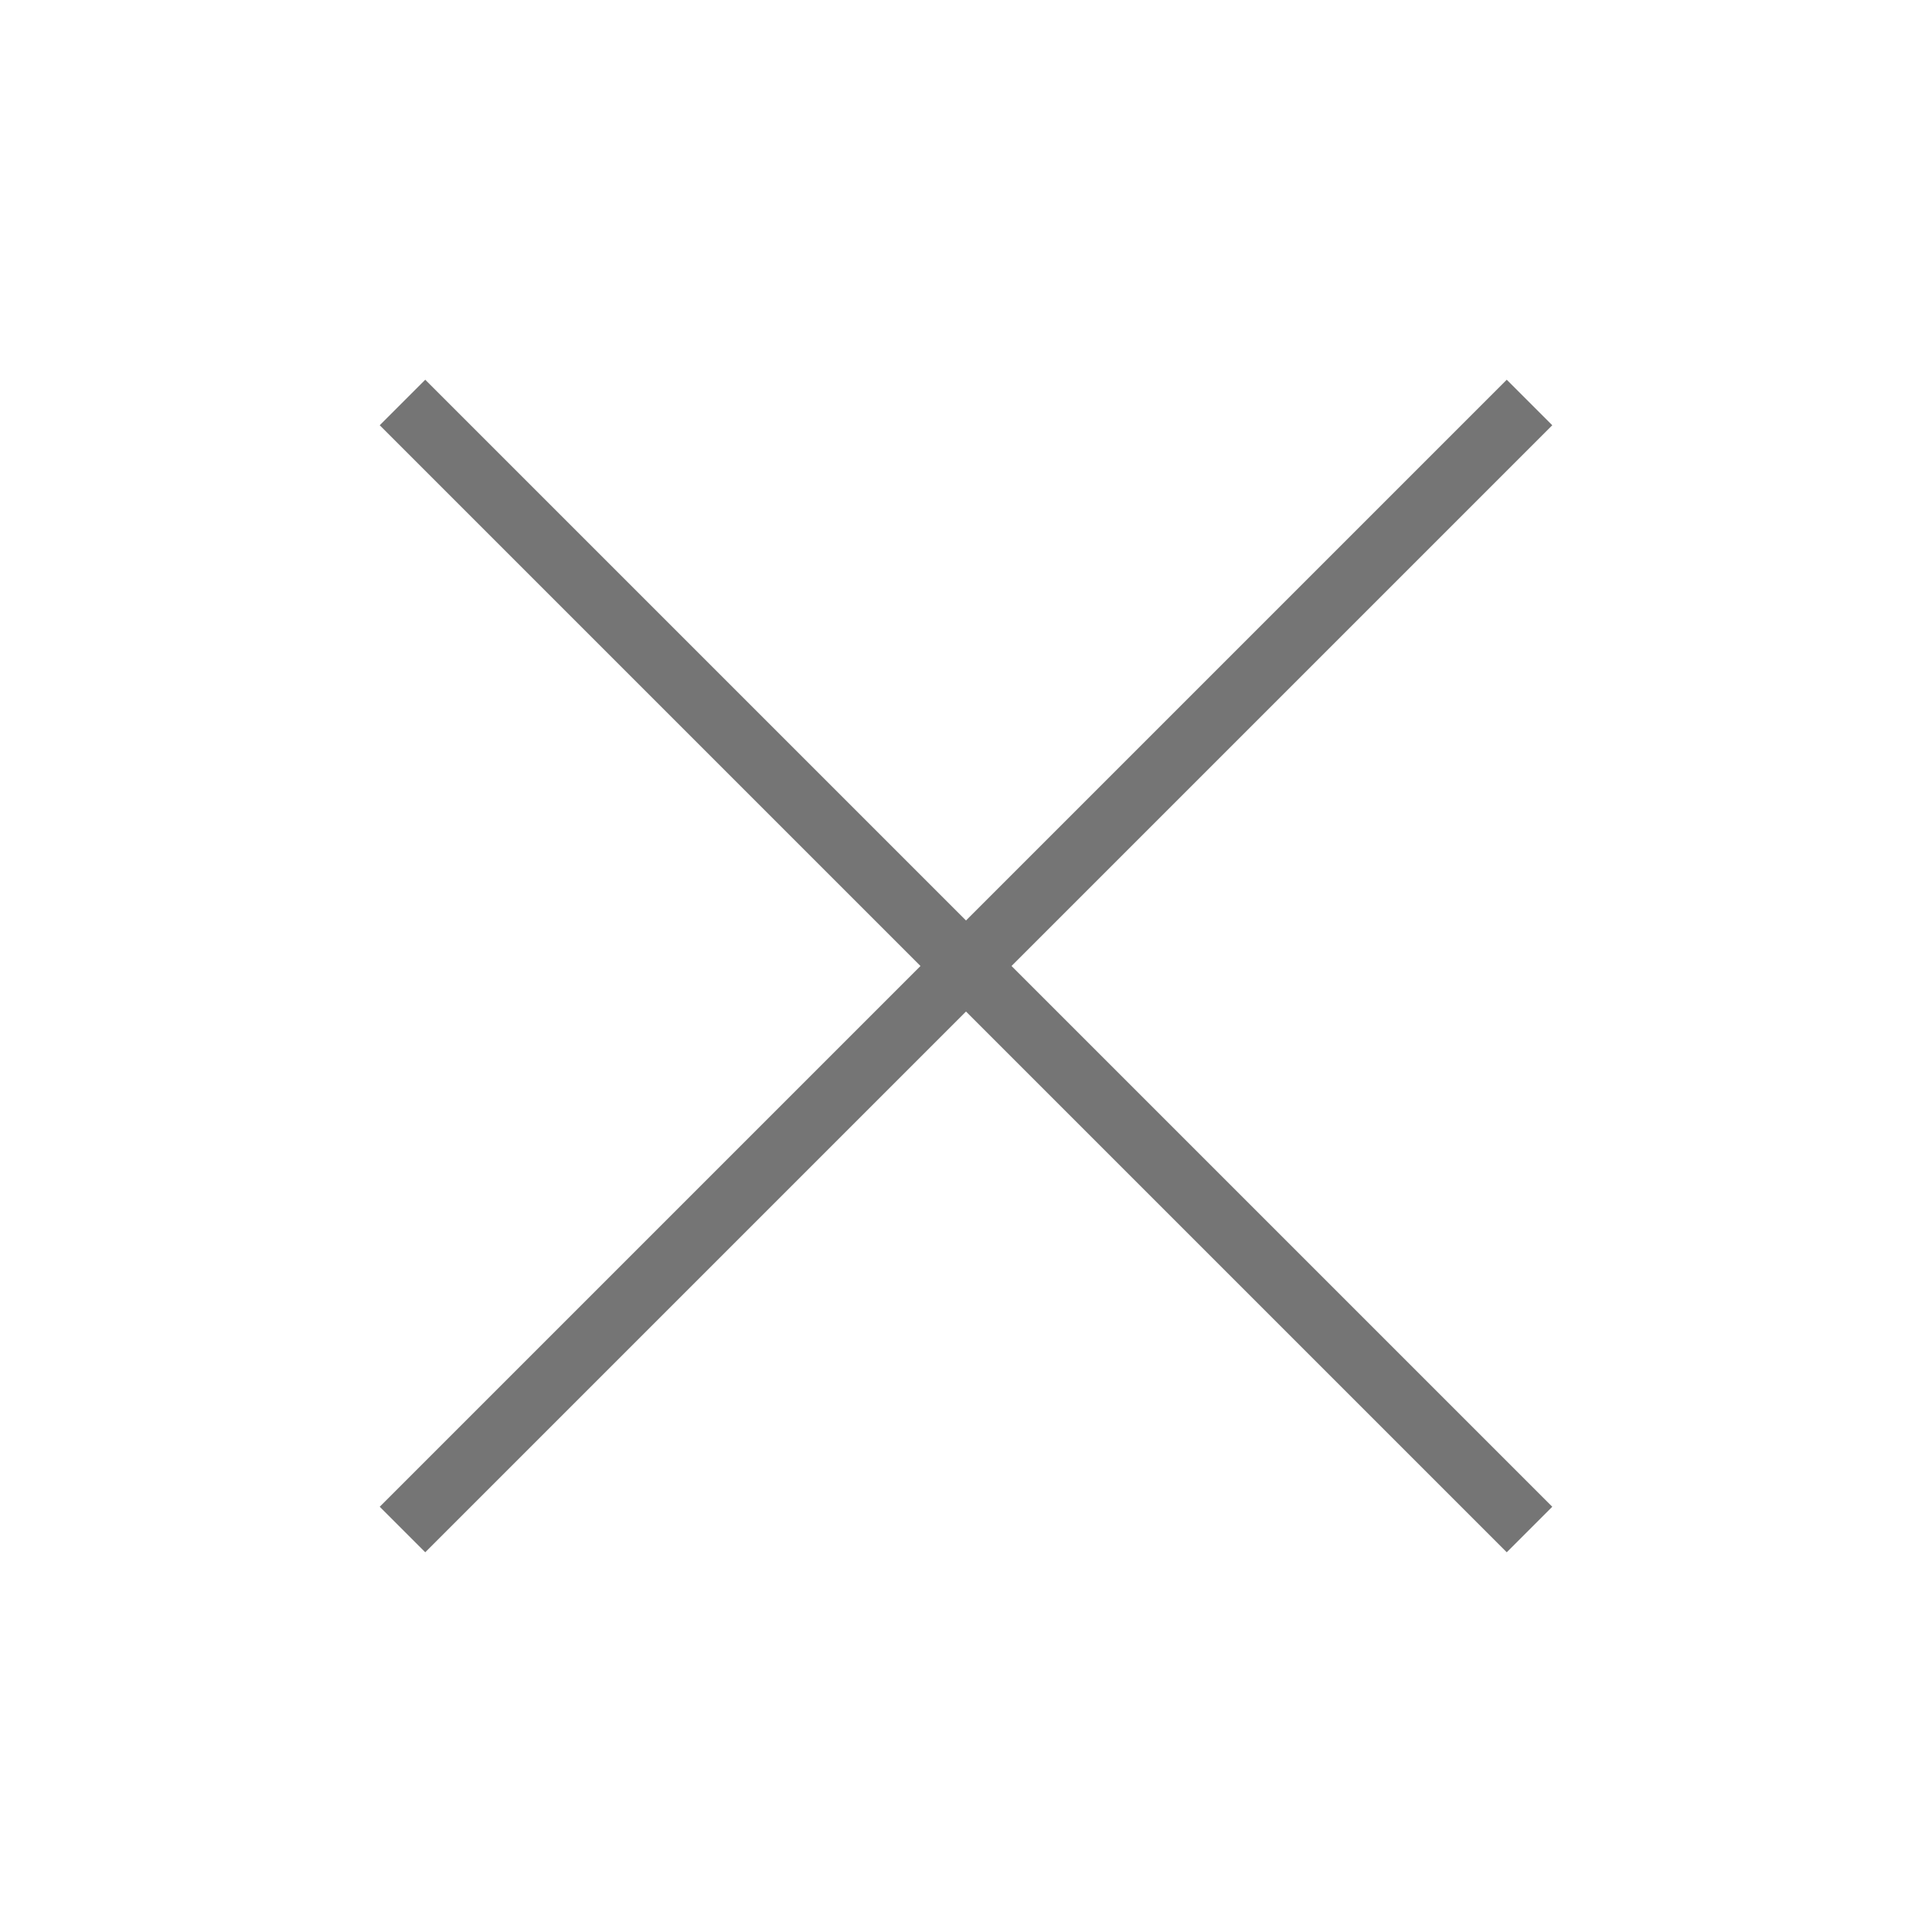
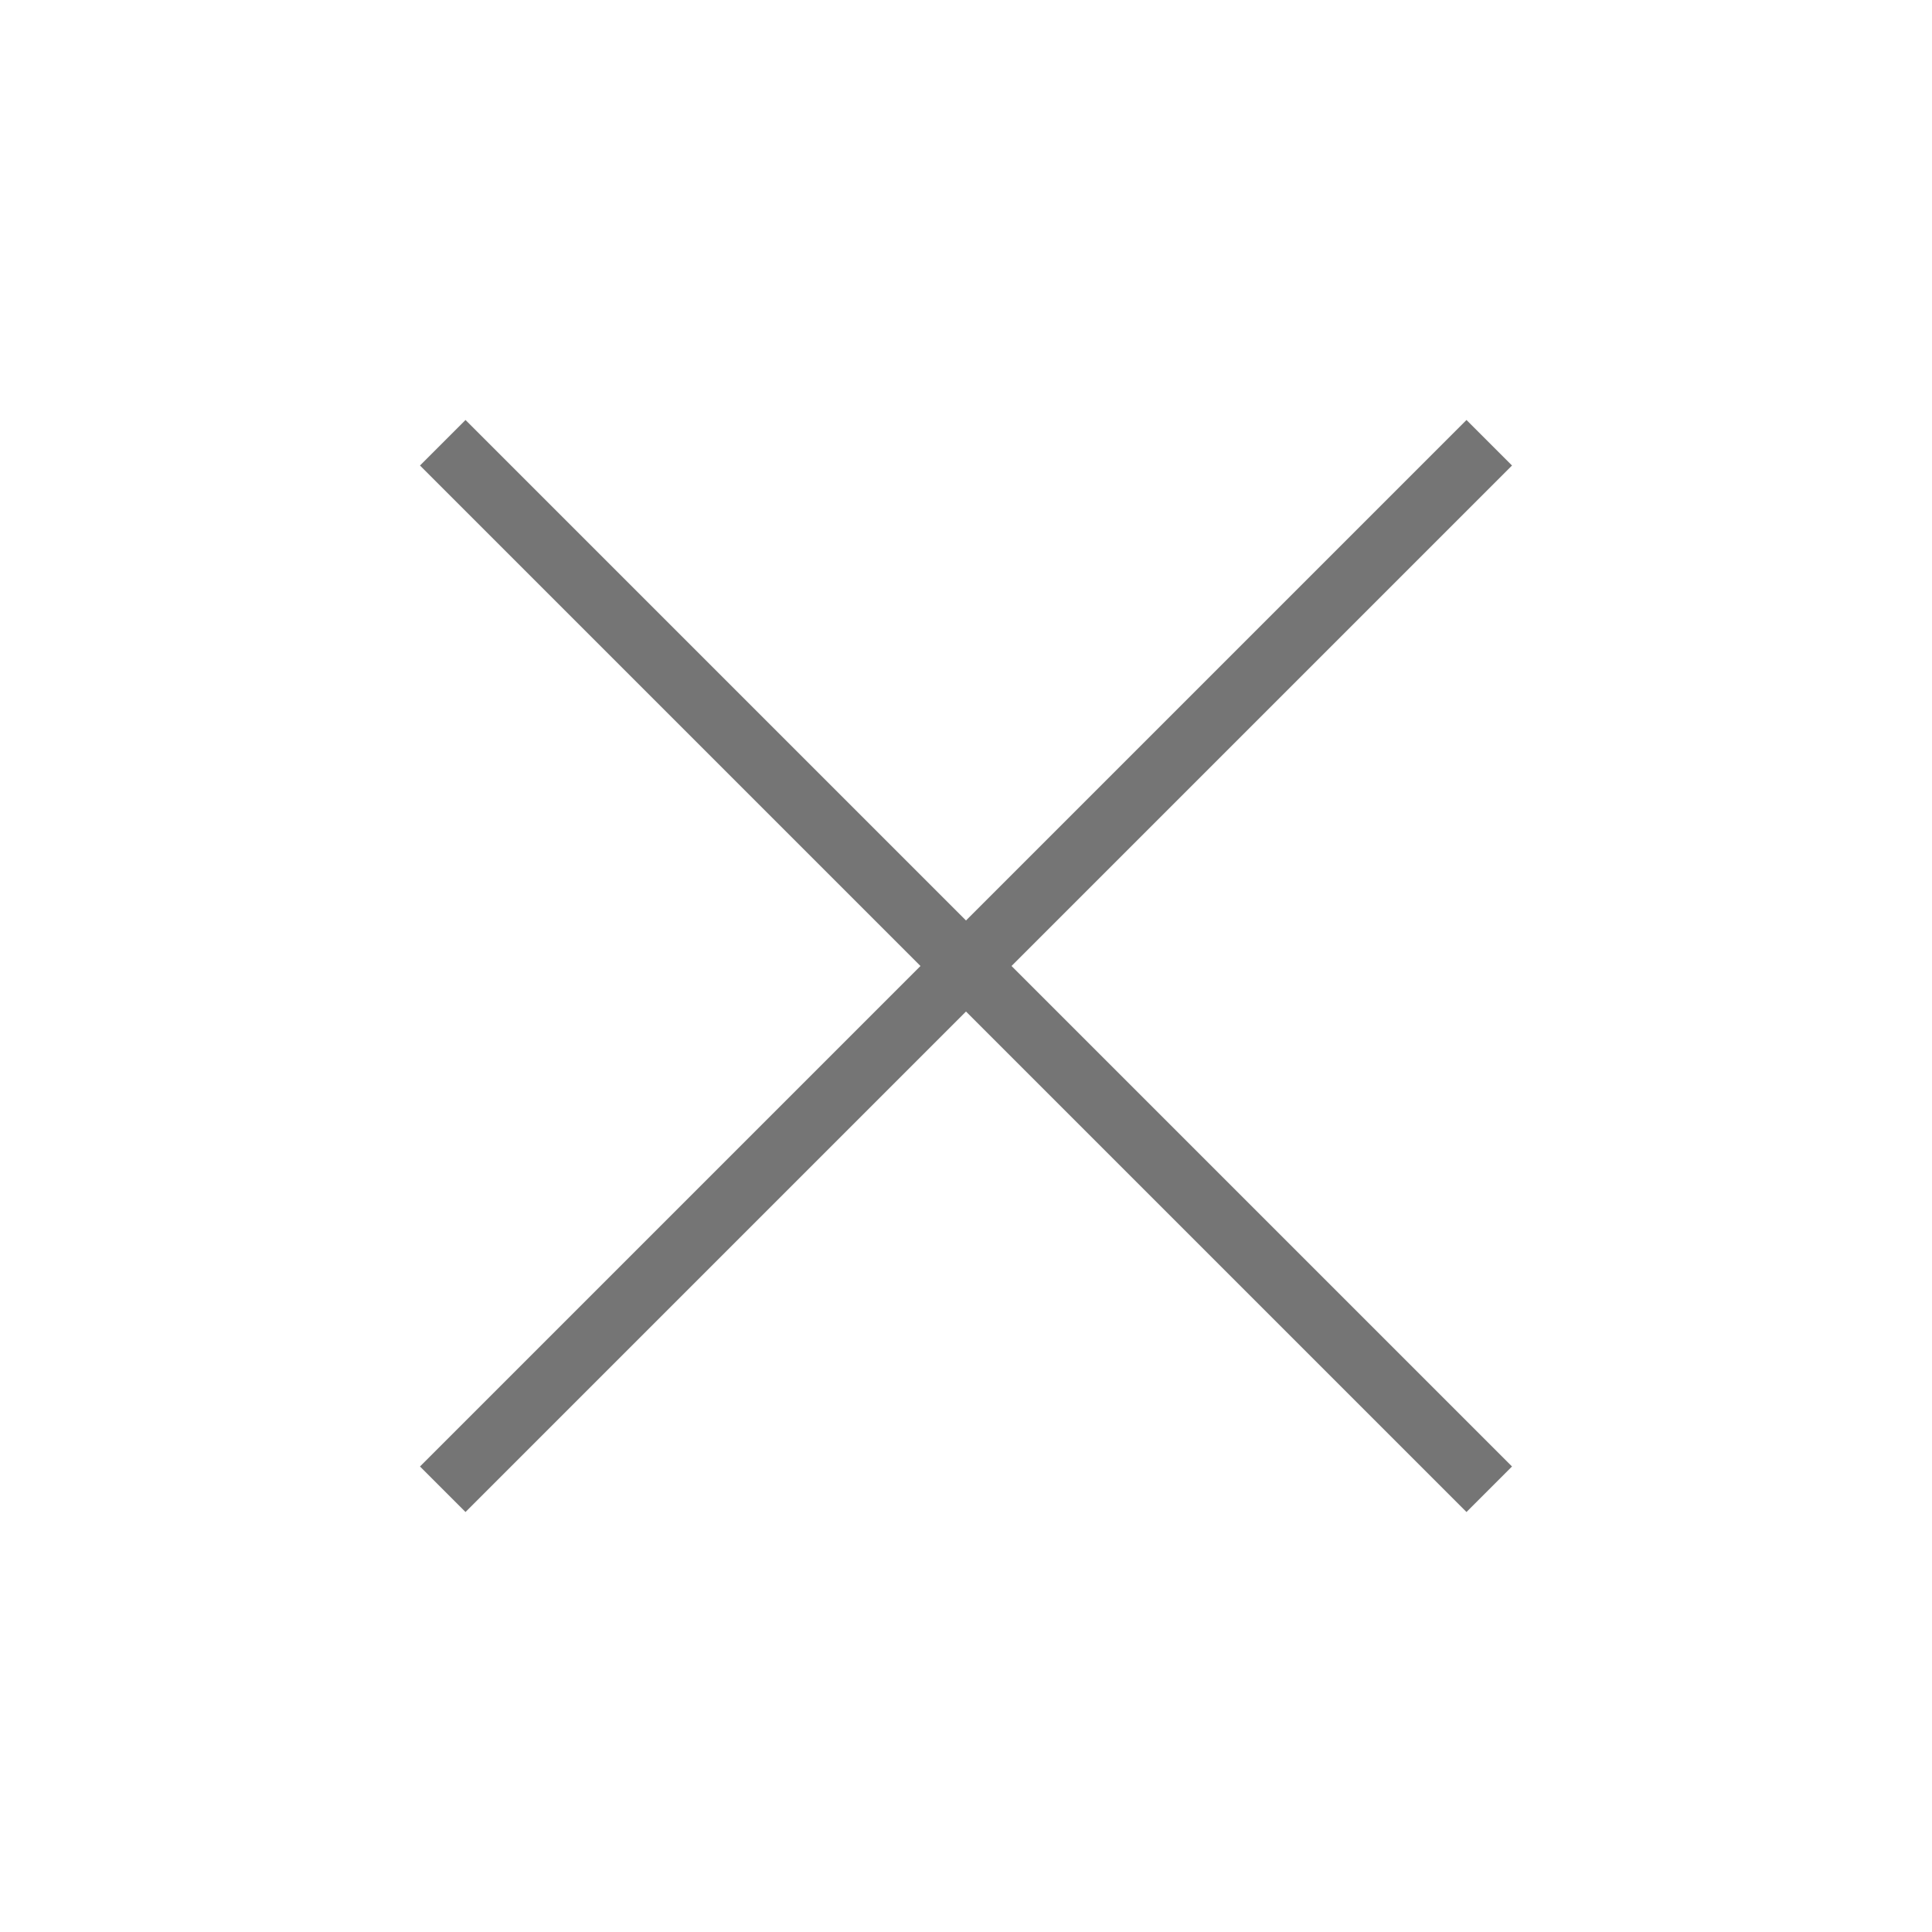
<svg xmlns="http://www.w3.org/2000/svg" version="1.1" id="Ebene_1" x="0px" y="0px" viewBox="0 0 24 24" style="enable-background:new 0 0 24 24;" xml:space="preserve">
  <style type="text/css">
	.st0{fill:none;stroke:#757575;stroke-width:0.8;stroke-miterlimit:10;}
</style>
-   <path class="st0" d="M5,5l14,14 M5,19L19,5" />
+   <path class="st0" d="M5.5,5.5l13,13 M5.5,18.5l13-13" />
</svg>
